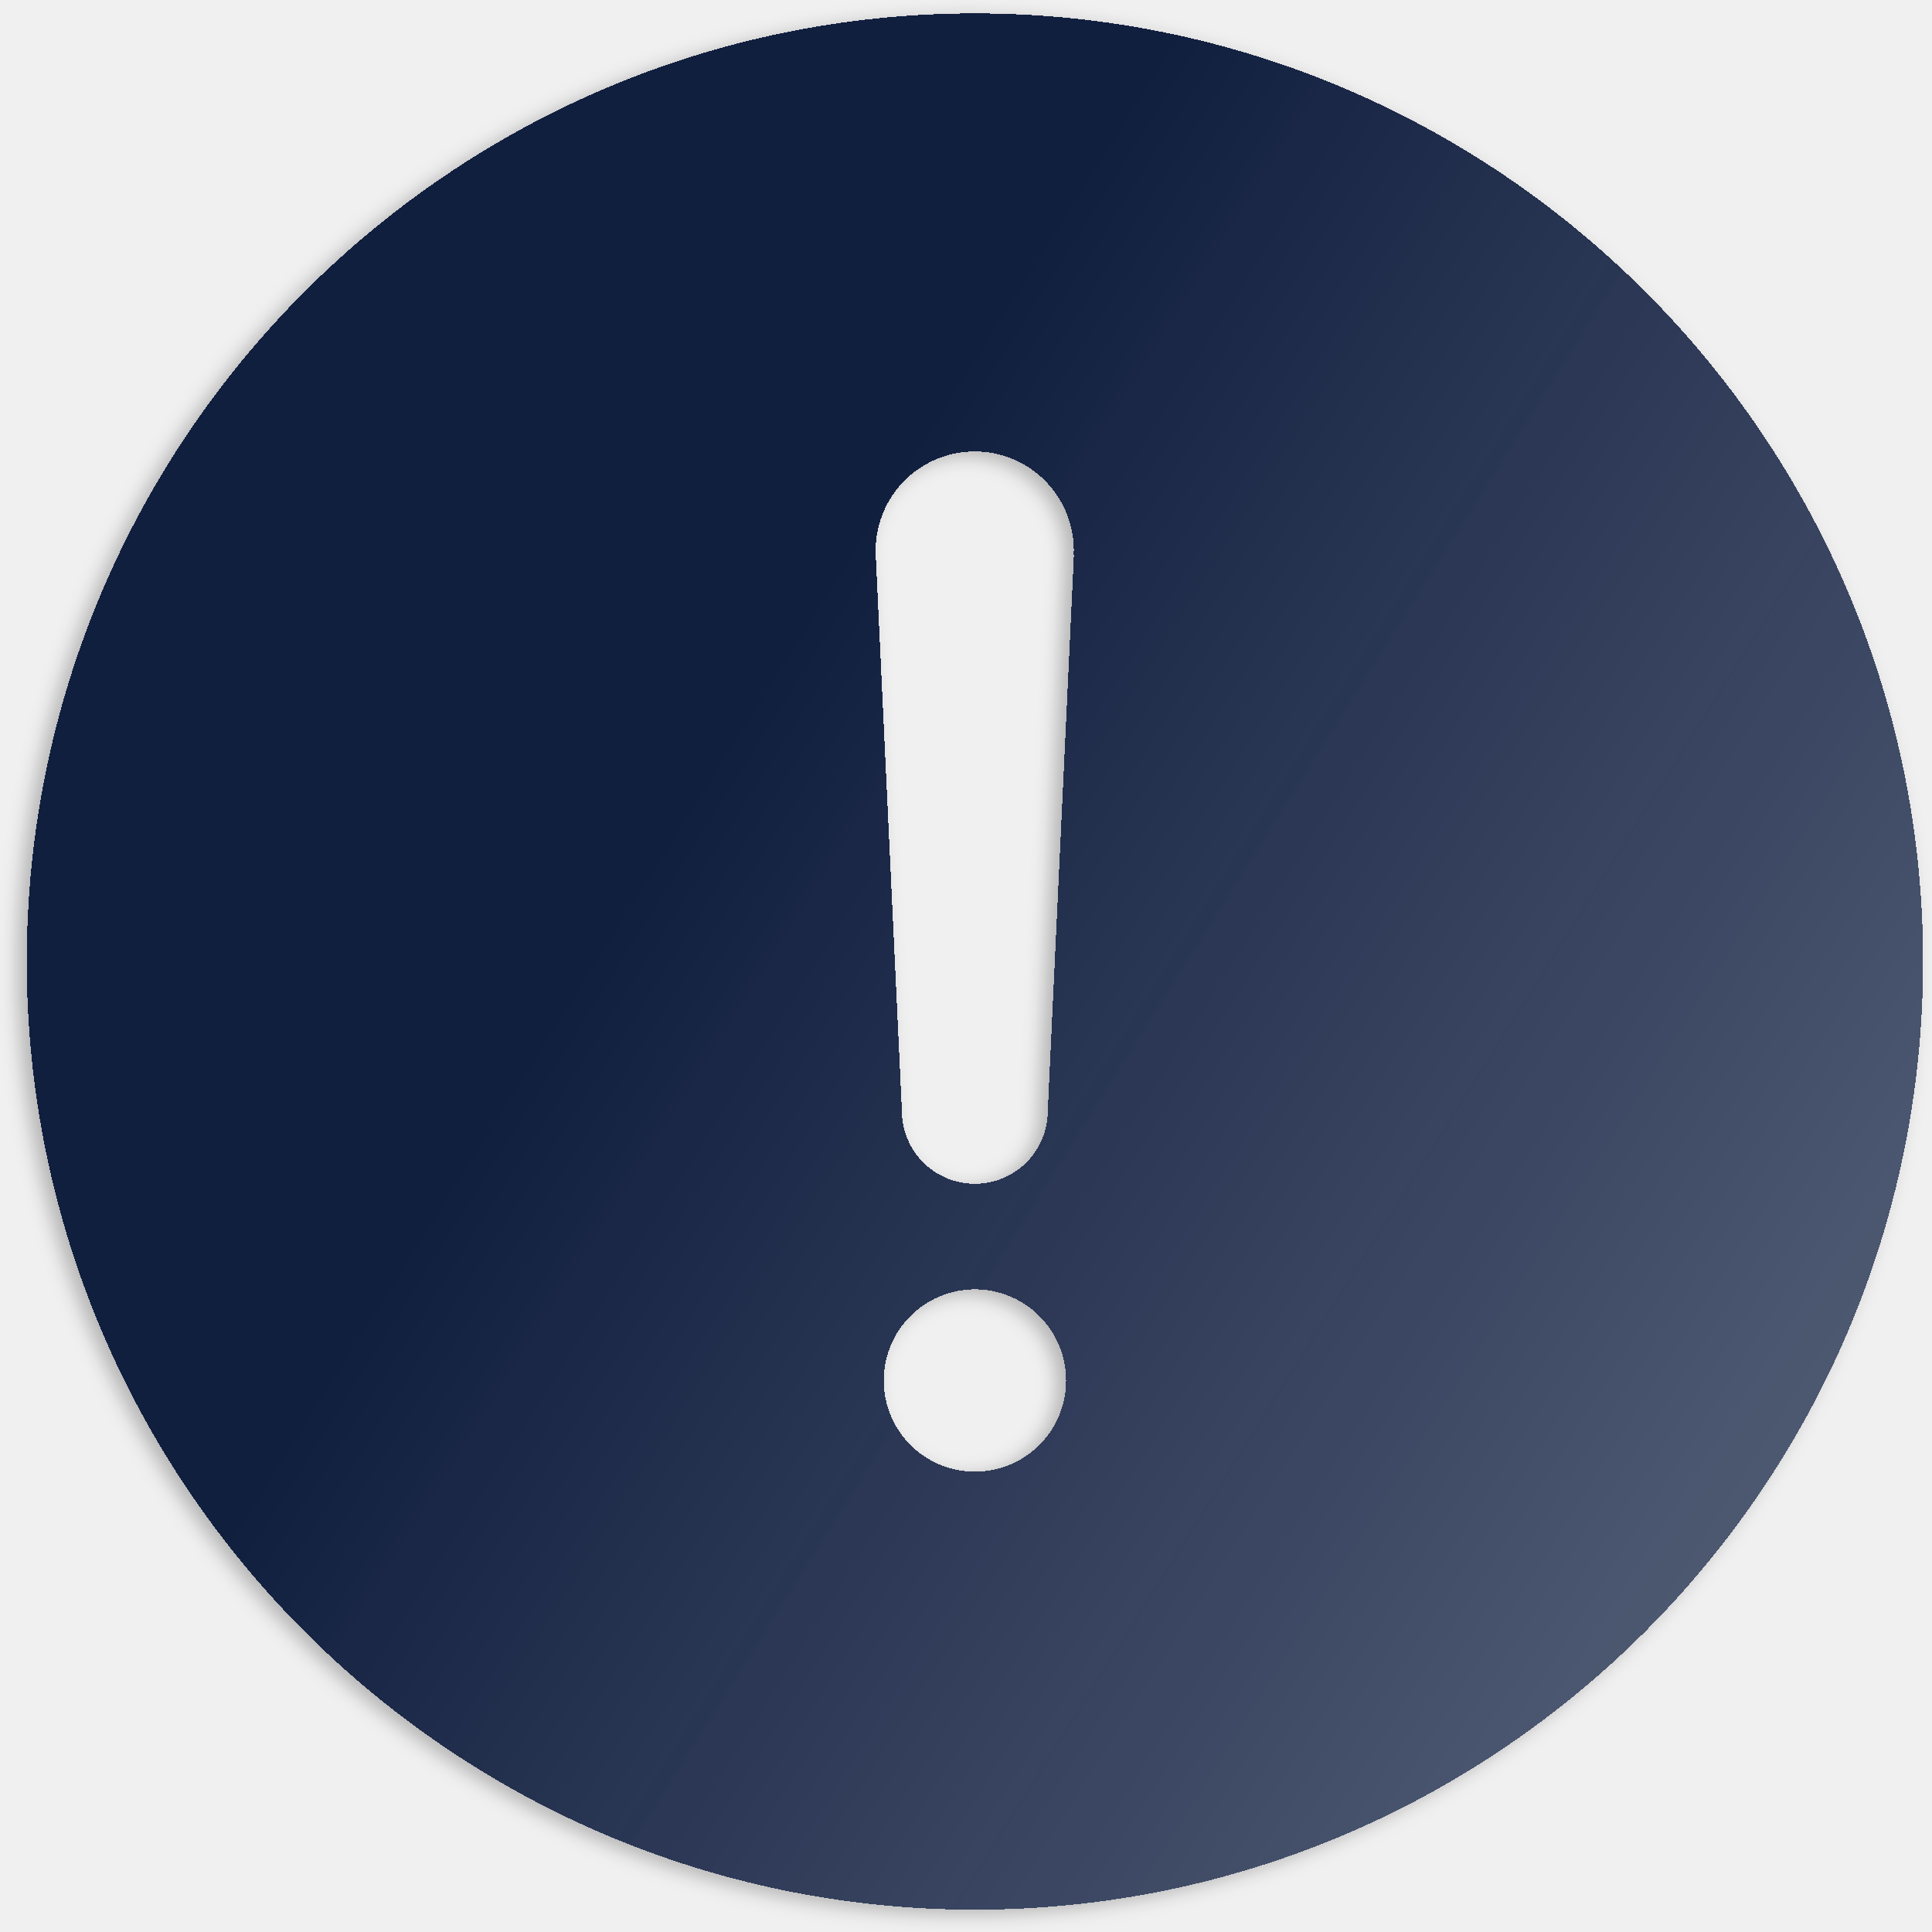
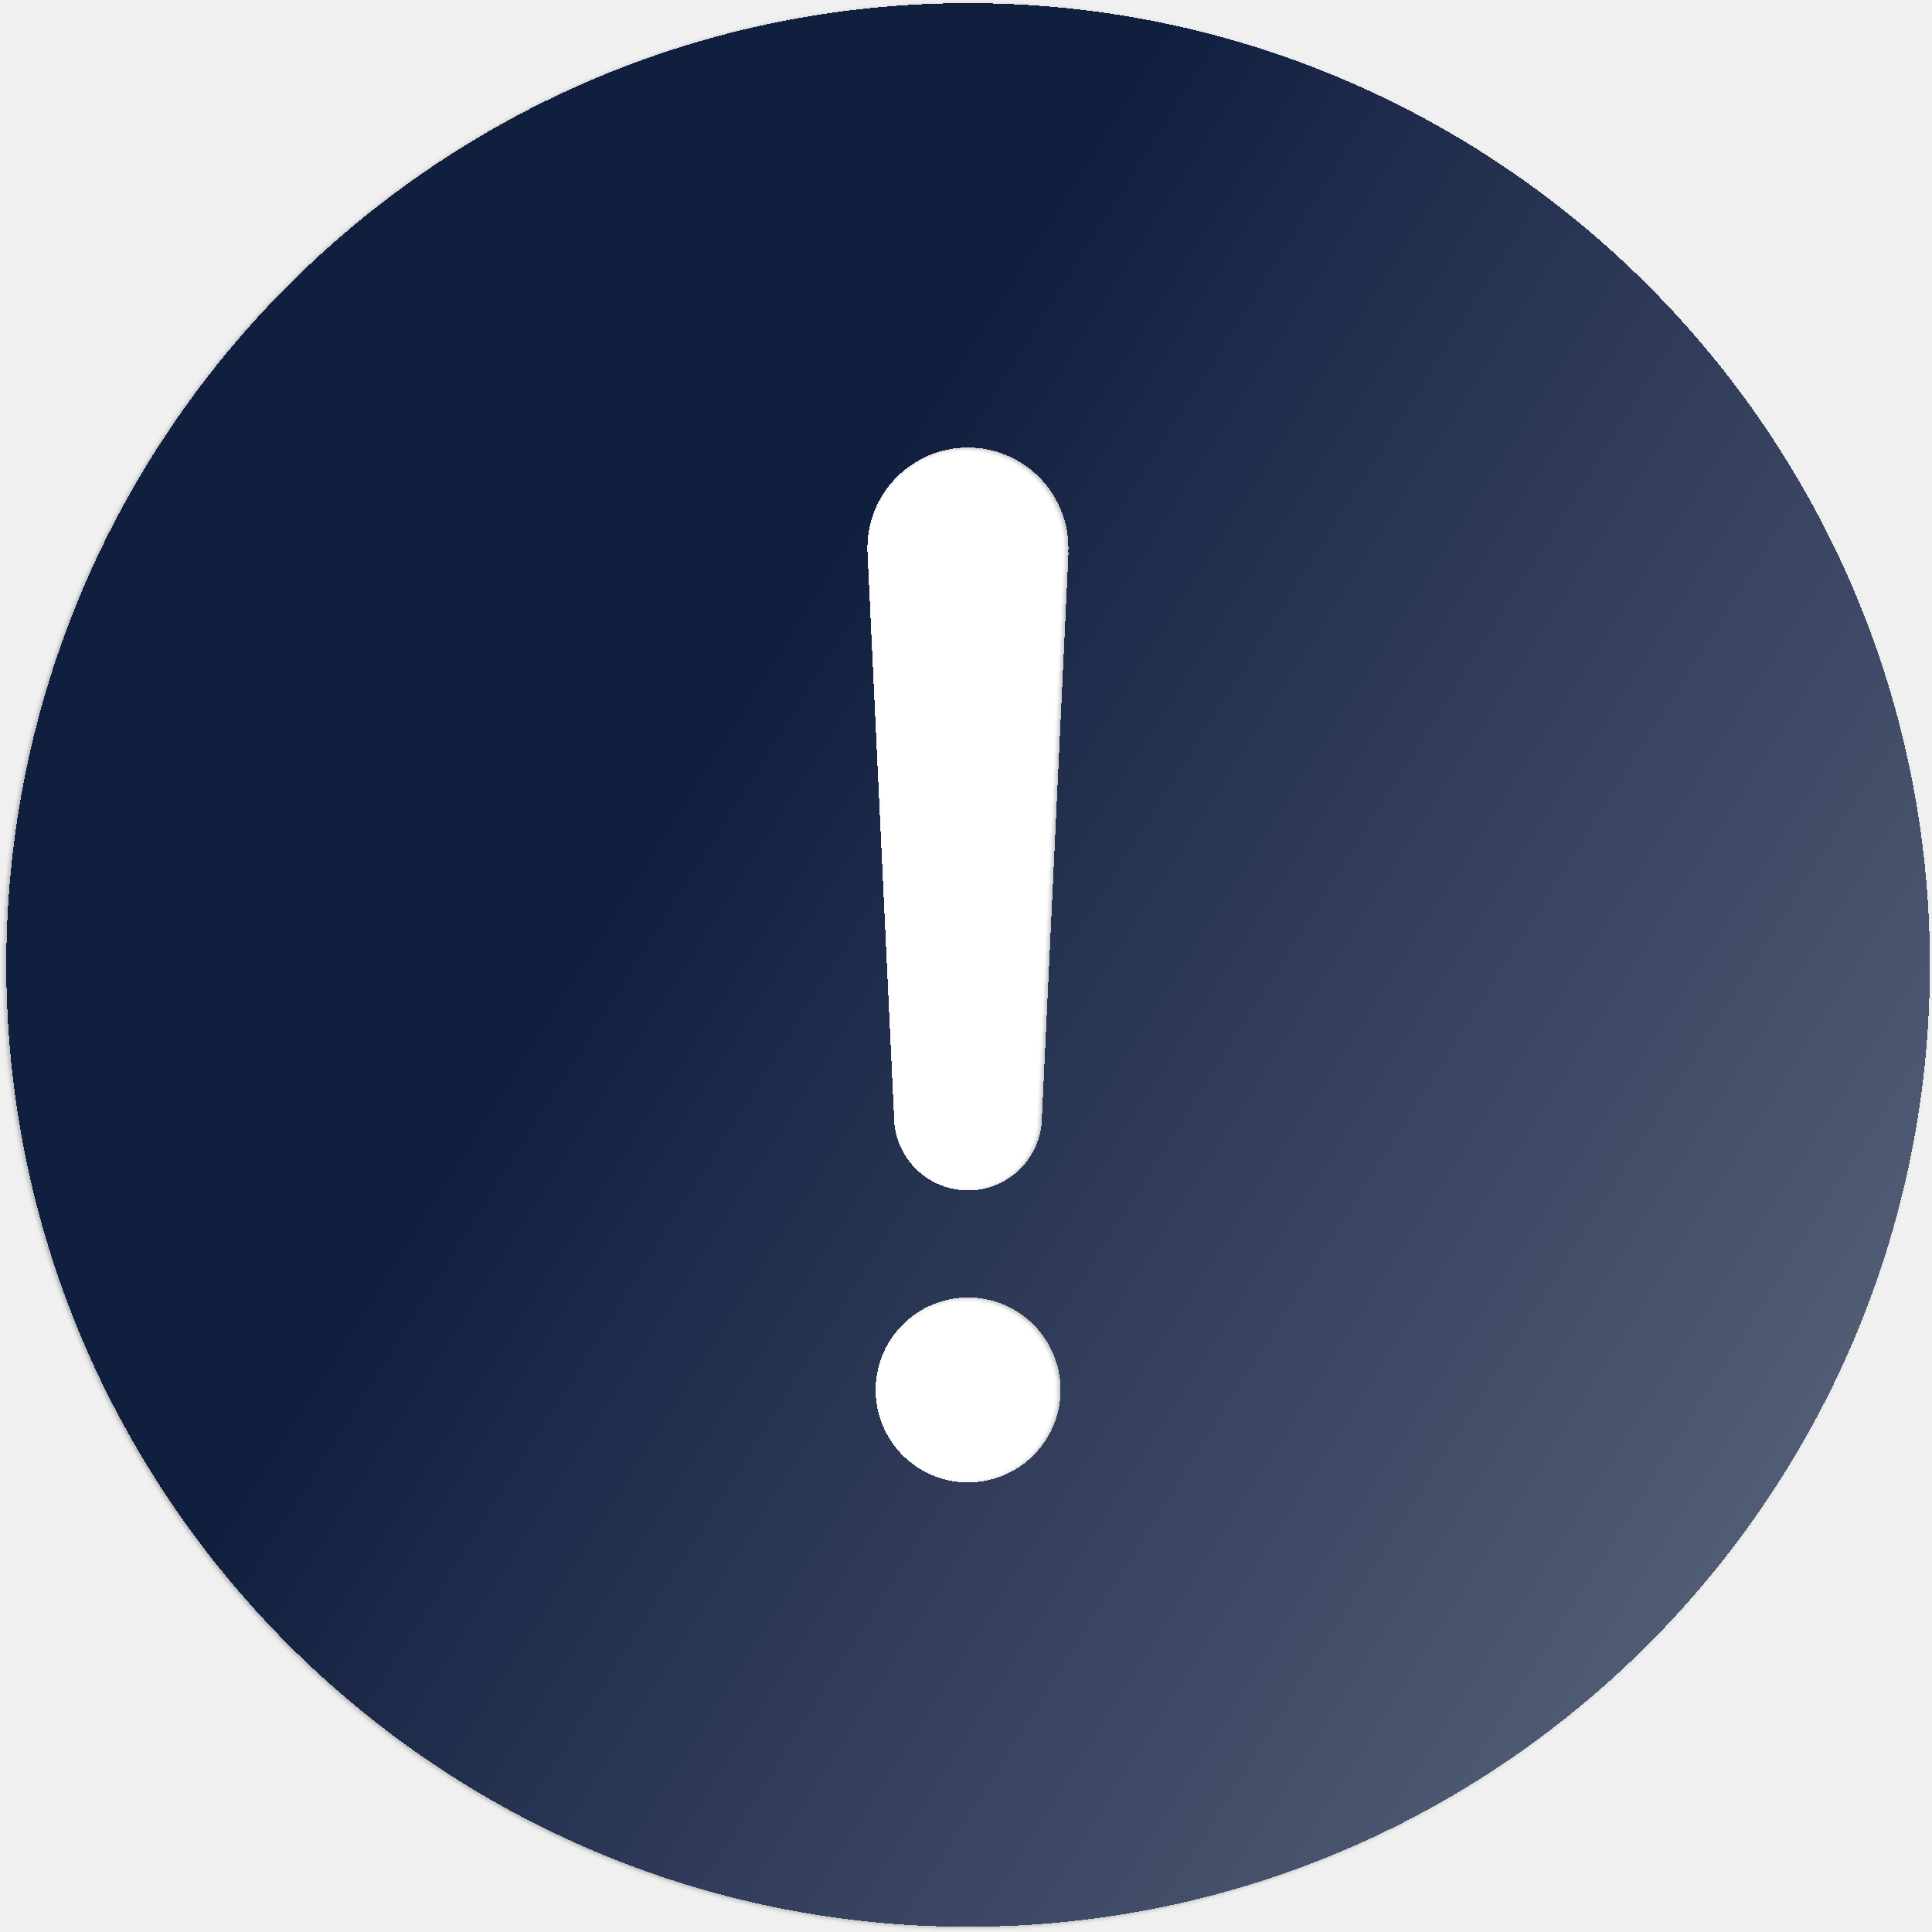
- <svg xmlns="http://www.w3.org/2000/svg" width="433" height="433" viewBox="0 0 433 433" fill="none">
-   <g filter="url(#filter0_d_4672_2041)">
-     <path d="M218.5 3C101.329 3 6 98.329 6 215.5C6 332.671 101.329 428 218.5 428C335.671 428 431 332.671 431 215.5C431 98.329 335.671 3 218.5 3ZM218.5 329.831C214.459 329.831 210.508 328.633 207.148 326.388C203.788 324.142 201.169 320.951 199.623 317.218C198.076 313.484 197.672 309.376 198.46 305.412C199.248 301.449 201.194 297.808 204.052 294.95C206.909 292.093 210.55 290.147 214.514 289.358C218.477 288.57 222.586 288.975 226.319 290.521C230.053 292.068 233.244 294.686 235.489 298.047C237.734 301.407 238.933 305.357 238.933 309.398C238.933 314.818 236.78 320.015 232.948 323.846C229.116 327.678 223.919 329.831 218.5 329.831ZM240.69 124.329L234.826 248.969C234.826 253.304 233.104 257.462 230.038 260.527C226.973 263.593 222.815 265.315 218.48 265.315C214.144 265.315 209.987 263.593 206.921 260.527C203.856 257.462 202.133 253.304 202.133 248.969L196.269 124.391V124.34C196.141 121.345 196.619 118.356 197.677 115.552C198.734 112.748 200.348 110.187 202.421 108.022C204.494 105.858 206.984 104.136 209.74 102.96C212.496 101.783 215.462 101.177 218.459 101.177C221.456 101.177 224.422 101.783 227.178 102.96C229.935 104.136 232.424 105.858 234.497 108.022C236.571 110.187 238.184 112.748 239.242 115.552C240.299 118.356 240.778 121.345 240.649 124.34L240.69 124.329Z" fill="url(#paint0_linear_4672_2041)" shape-rendering="crispEdges" />
+ <svg xmlns="http://www.w3.org/2000/svg" width="1838" height="1838" viewBox="0 0 1838 1838" fill="none">
+   <circle cx="921" cy="918" r="915" fill="white" />
+   <g filter="url(#filter0_d_5730_44144)">
+     <path d="M921 3C416.474 3 6 413.474 6 918C6 1422.53 416.474 1833 921 1833C1425.53 1833 1836 1422.53 1836 918C1836 413.474 1425.53 3 921 3ZM921 1410.3C903.599 1410.3 886.589 1405.14 872.12 1395.47C857.652 1385.8 846.375 1372.06 839.716 1355.98C833.057 1339.91 831.315 1322.22 834.71 1305.15C838.104 1288.08 846.484 1272.41 858.788 1260.1C871.093 1247.8 886.769 1239.42 903.836 1236.03C920.902 1232.63 938.592 1234.37 954.669 1241.03C970.745 1247.69 984.486 1258.97 994.153 1273.44C1003.82 1287.9 1008.98 1304.91 1008.98 1322.32C1008.98 1345.65 999.711 1368.03 983.212 1384.53C966.712 1401.03 944.334 1410.3 921 1410.3ZM1016.55 525.43L991.297 1062.11C991.297 1080.78 983.881 1098.68 970.681 1111.88C957.482 1125.08 939.579 1132.5 920.912 1132.5C902.245 1132.5 884.342 1125.08 871.143 1111.88C857.943 1098.68 850.527 1080.78 850.527 1062.11L825.277 525.694V525.474C824.723 512.581 826.785 499.71 831.337 487.636C835.889 475.561 842.838 464.532 851.765 455.214C860.692 445.896 871.412 438.481 883.281 433.415C895.149 428.349 907.92 425.737 920.824 425.737C933.728 425.737 946.499 428.349 958.367 433.415C970.236 438.481 980.956 445.896 989.883 455.214C998.81 464.532 1005.76 475.561 1010.31 487.636C1014.86 499.71 1016.92 512.581 1016.37 525.474L1016.55 525.43Z" fill="url(#paint0_linear_5730_44144)" shape-rendering="crispEdges" />
  </g>
  <defs>
-     <filter id="filter0_d_4672_2041" x="0" y="0" width="433" height="433" filterUnits="userSpaceOnUse" color-interpolation-filters="sRGB">
+     <filter id="filter0_d_5730_44144" x="0" y="0" width="1838" height="1838" filterUnits="userSpaceOnUse" color-interpolation-filters="sRGB">
      <feFlood flood-opacity="0" result="BackgroundImageFix" />
      <feColorMatrix in="SourceAlpha" type="matrix" values="0 0 0 0 0 0 0 0 0 0 0 0 0 0 0 0 0 0 127 0" result="hardAlpha" />
      <feOffset dx="-2" dy="1" />
      <feGaussianBlur stdDeviation="2" />
      <feComposite in2="hardAlpha" operator="out" />
      <feColorMatrix type="matrix" values="0 0 0 0 0 0 0 0 0 0 0 0 0 0 0 0 0 0 0.25 0" />
-       <feBlend mode="normal" in2="BackgroundImageFix" result="effect1_dropShadow_4672_2041" />
-       <feBlend mode="normal" in="SourceGraphic" in2="effect1_dropShadow_4672_2041" result="shape" />
+       <feBlend mode="normal" in2="BackgroundImageFix" result="effect1_dropShadow_5730_44144" />
+       <feBlend mode="normal" in="SourceGraphic" in2="effect1_dropShadow_5730_44144" result="shape" />
    </filter>
-     <linearGradient id="paint0_linear_4672_2041" x1="13.413" y1="3" x2="444.148" y2="274.202" gradientUnits="userSpaceOnUse">
+     <linearGradient id="paint0_linear_5730_44144" x1="37.919" y1="3" x2="1892.61" y2="1170.76" gradientUnits="userSpaceOnUse">
      <stop offset="0.418" stop-color="#111F3F" />
      <stop offset="1" stop-color="#1A2849" stop-opacity="0.75" />
    </linearGradient>
  </defs>
</svg>
